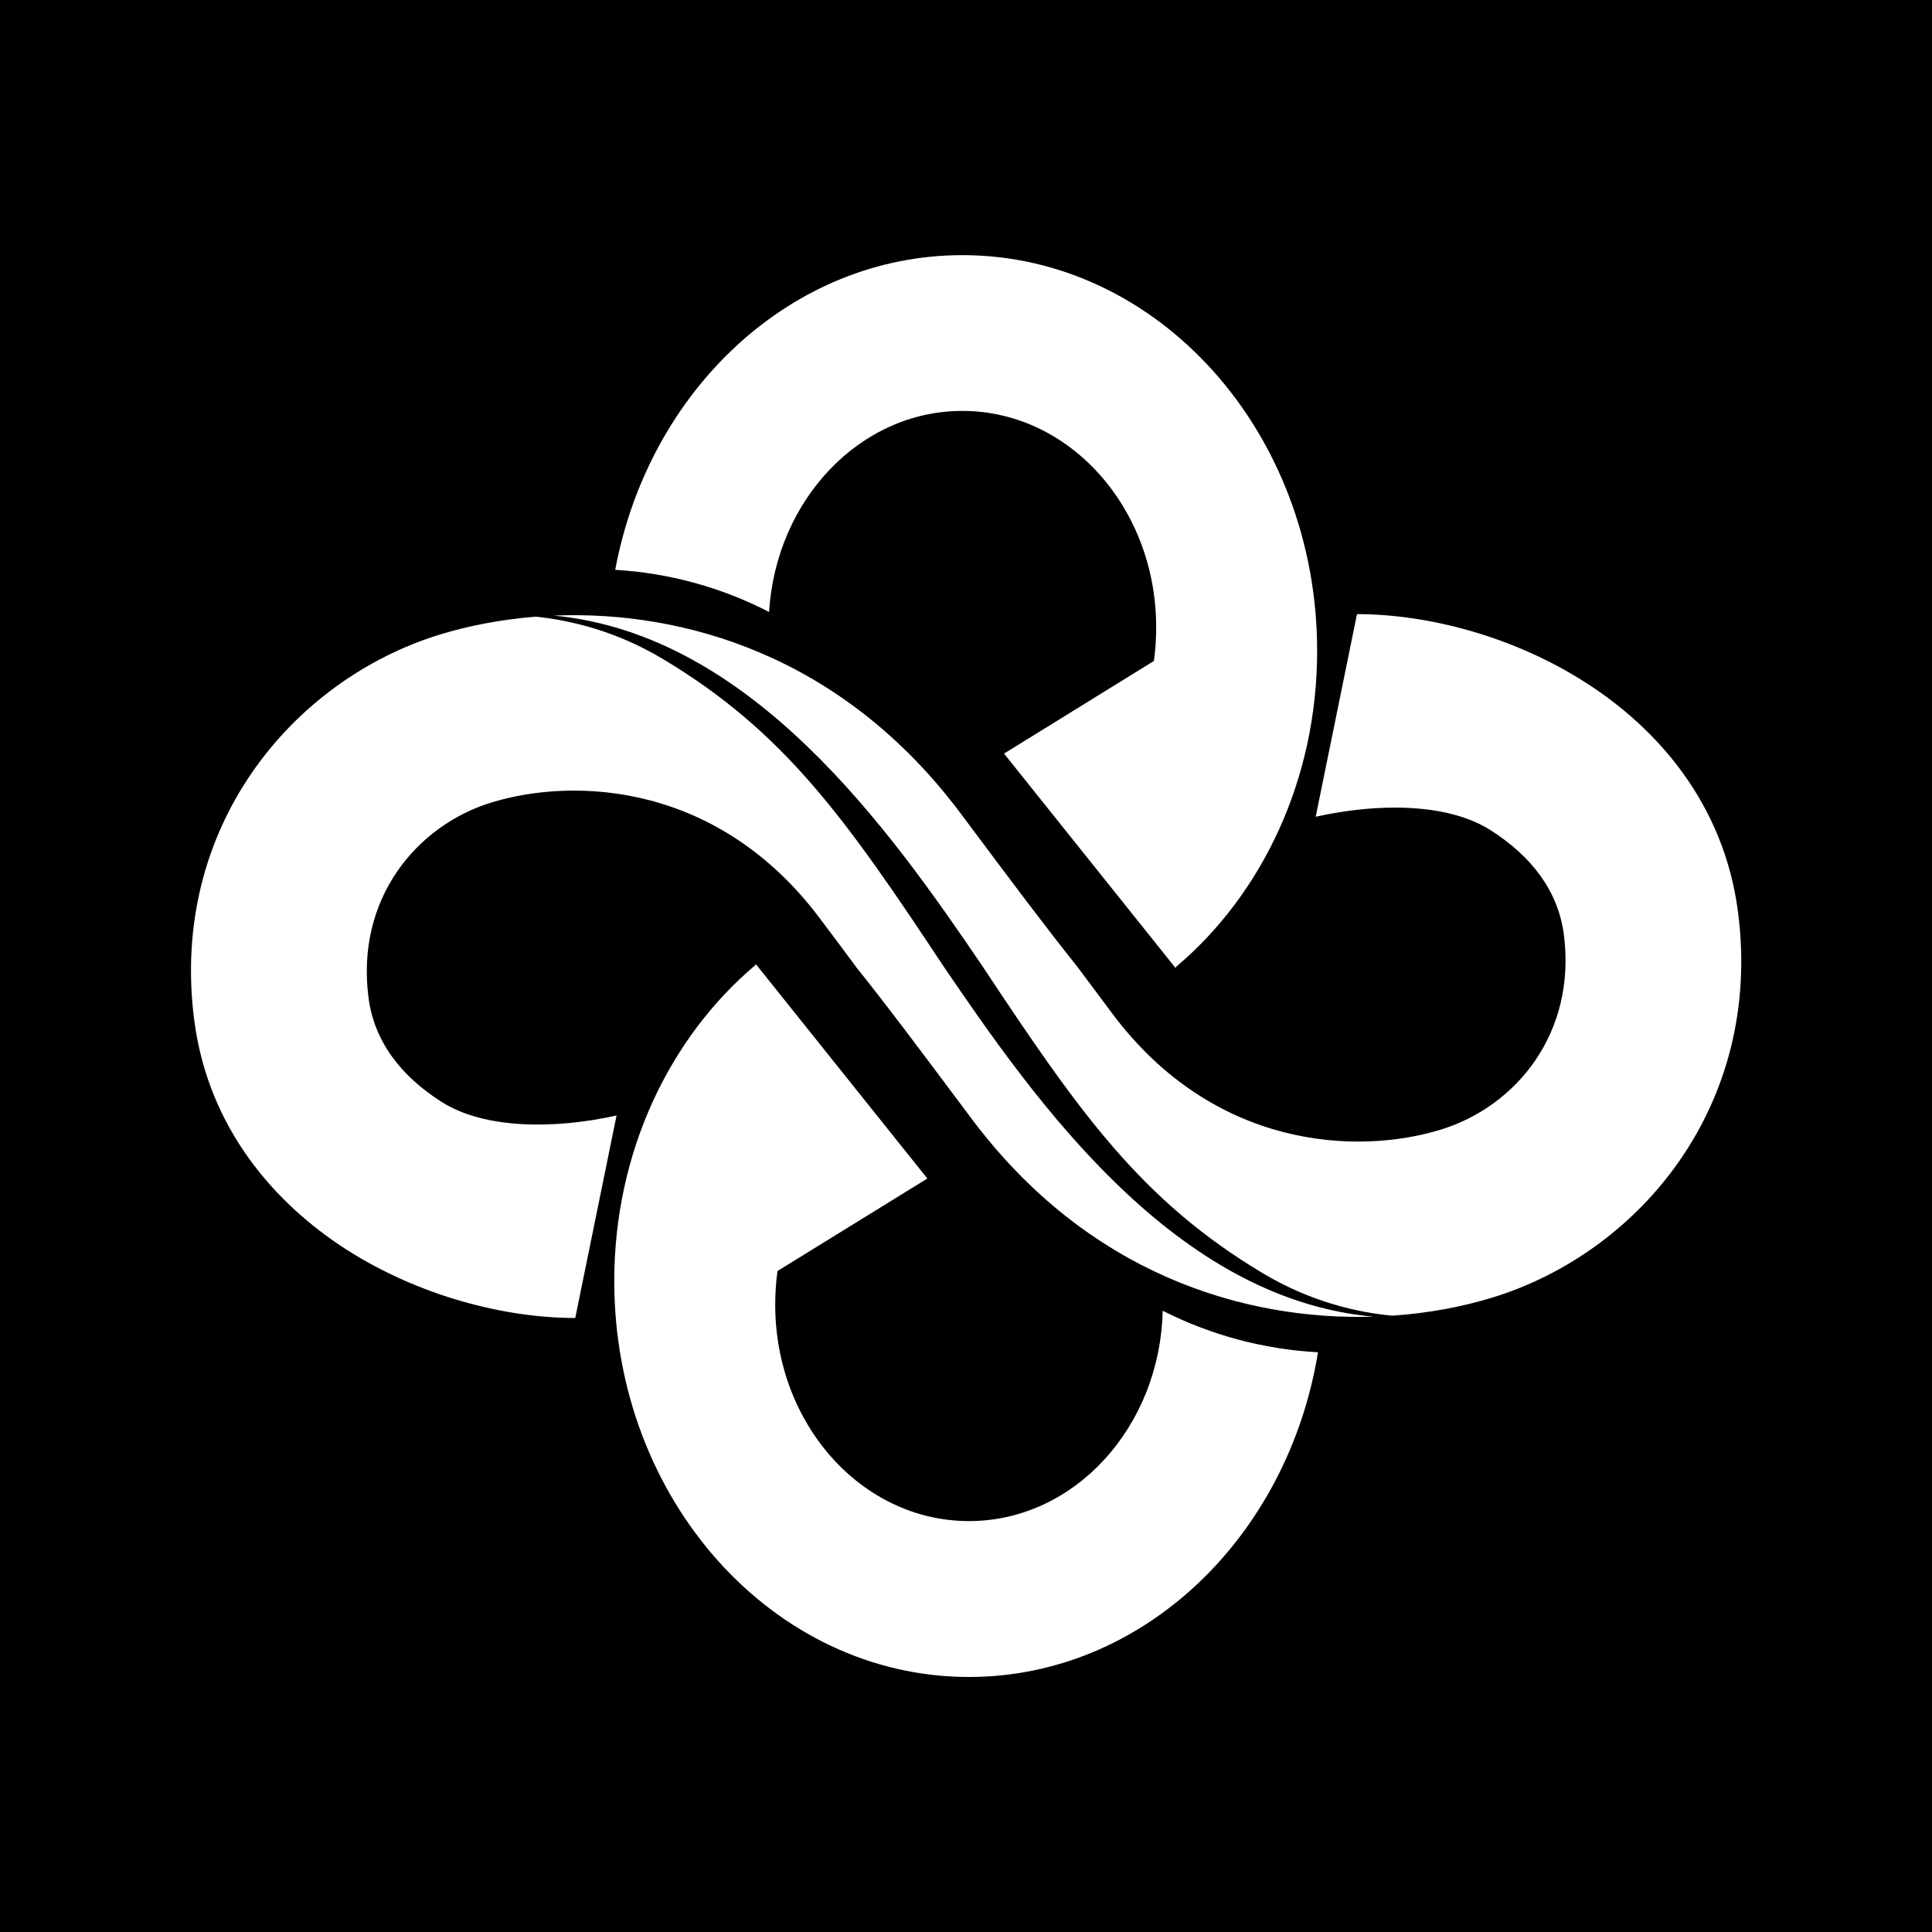
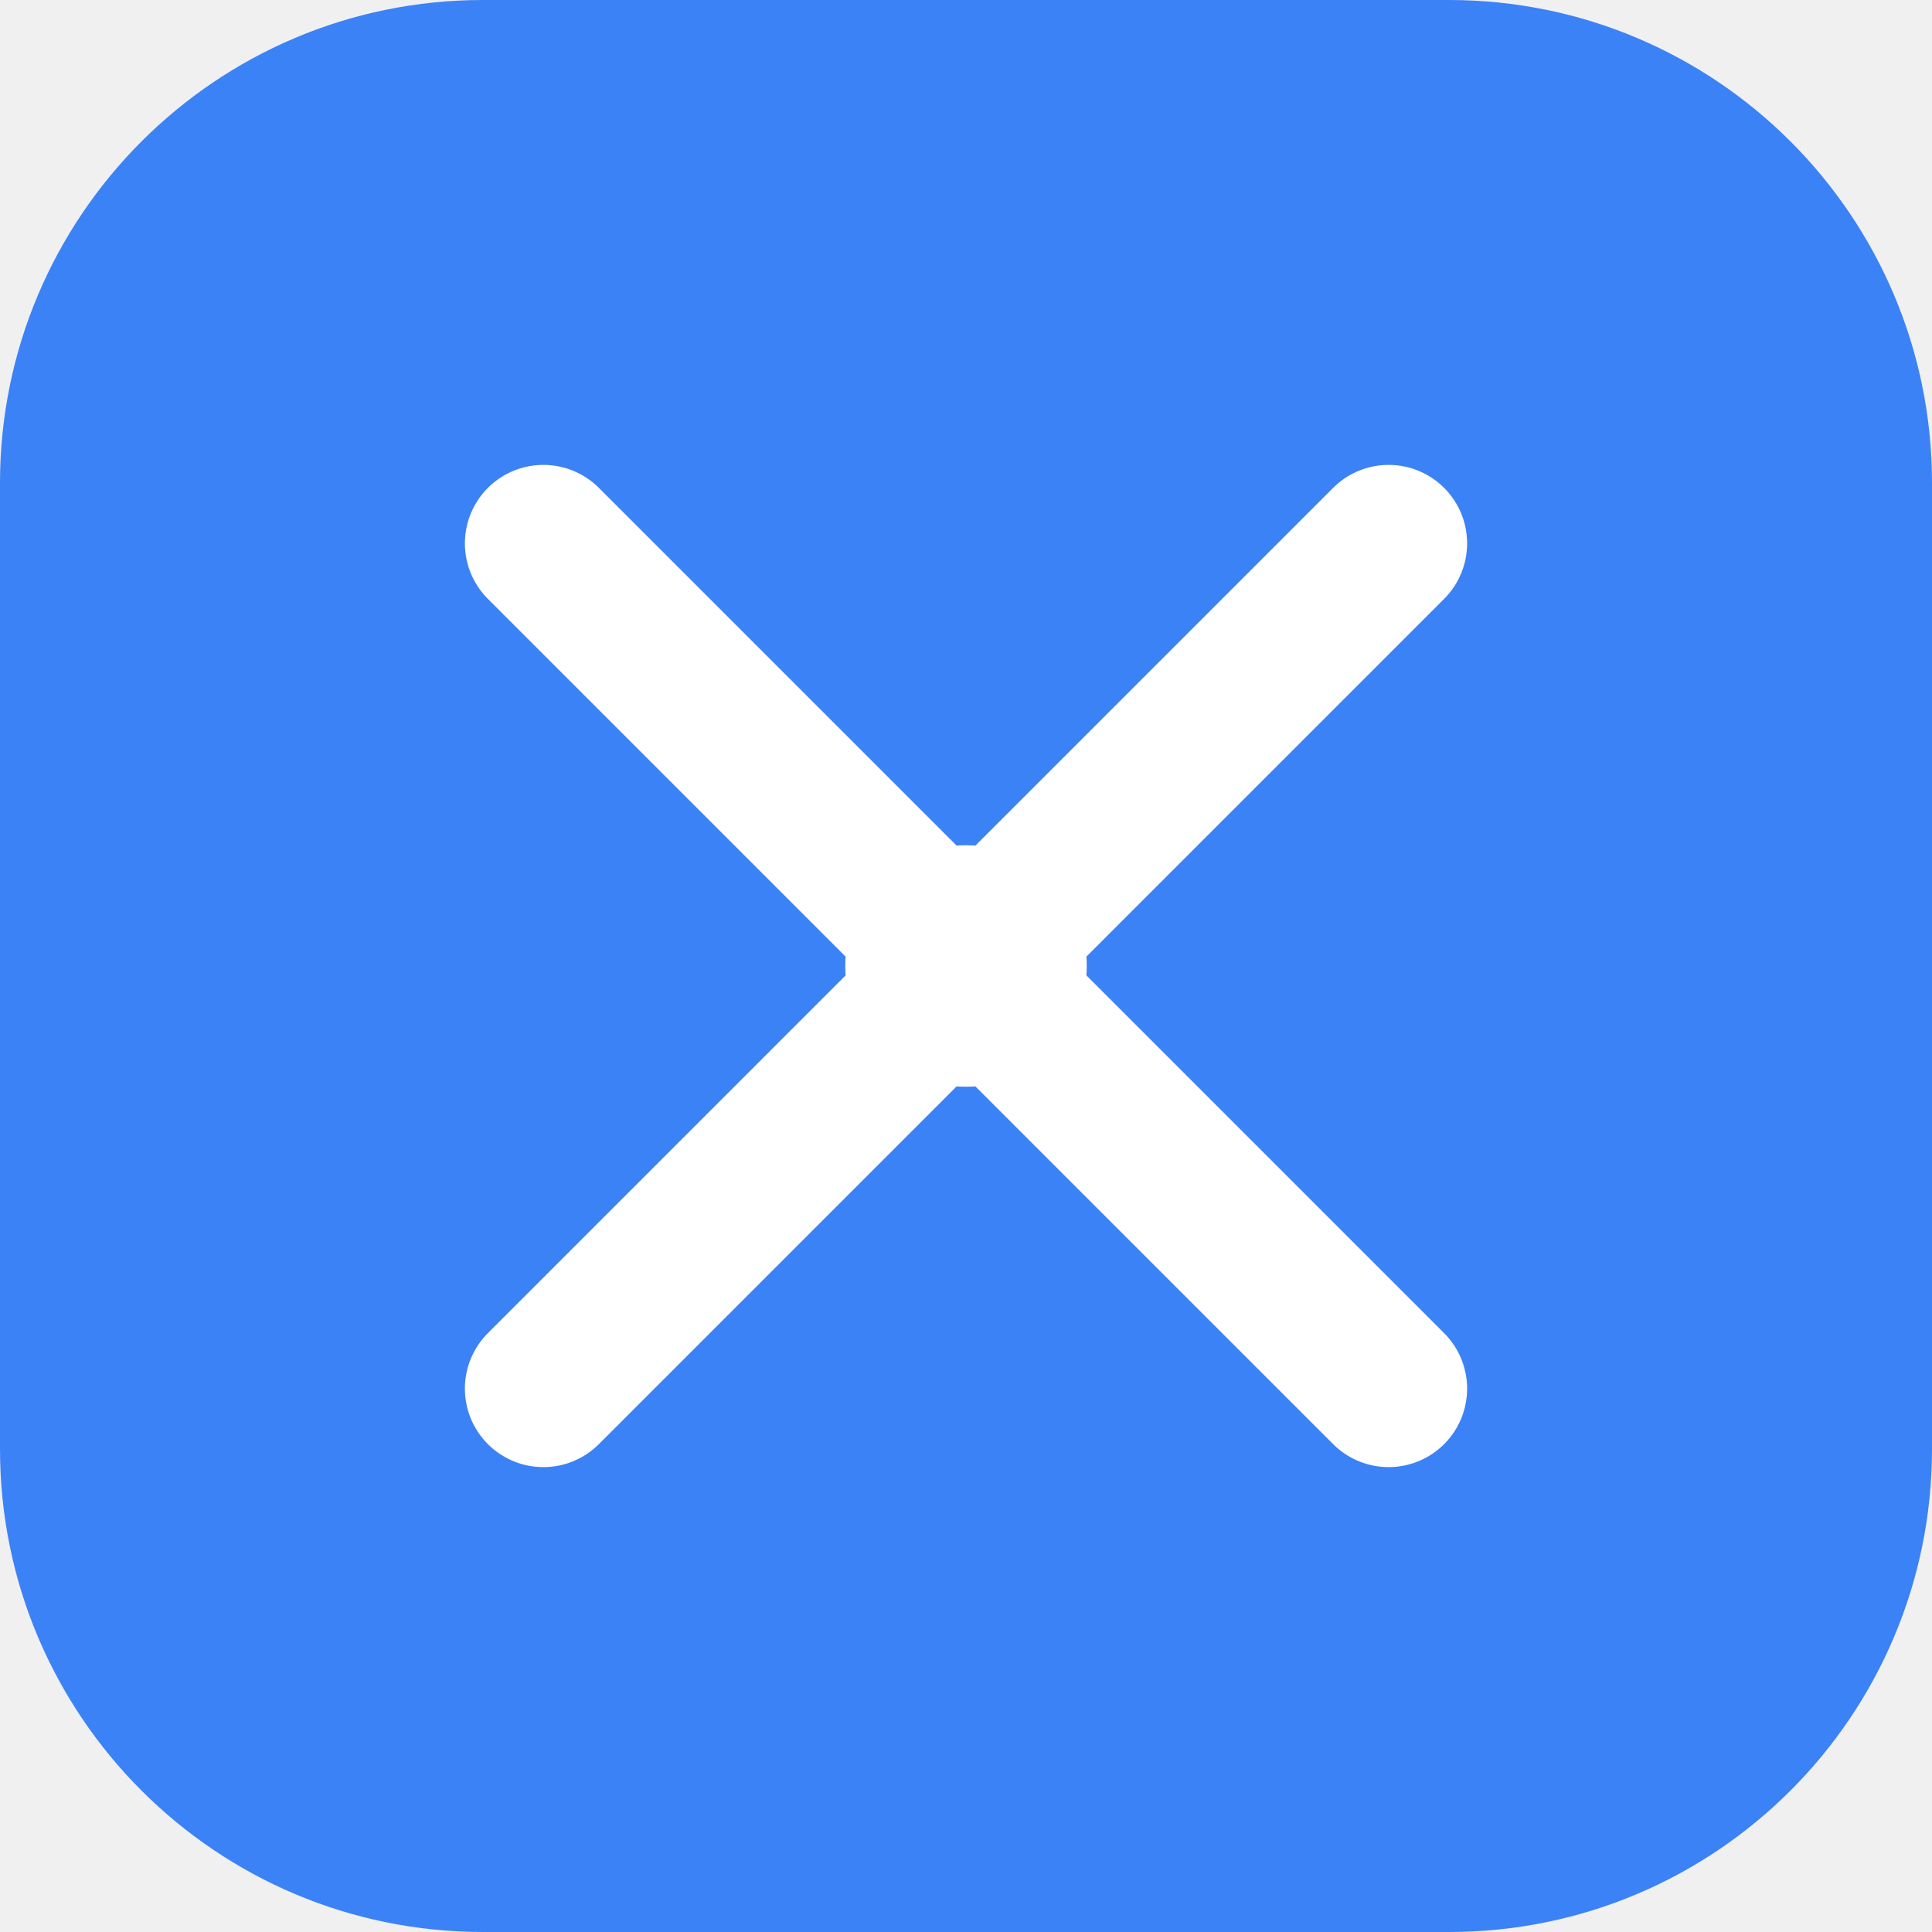
- <svg xmlns="http://www.w3.org/2000/svg" width="16" height="16" viewBox="0 0 16 16" fill="none">
-   <g clip-path="url(#clip0_121_6473)">
-     <path d="M16 0H0V16H16V0Z" fill="black" />
-     <path fill-rule="evenodd" clip-rule="evenodd" d="M5.095 4.719C5.372 3.231 6.554 2.113 7.97 2.113C9.592 2.113 10.908 3.58 10.908 5.391C10.908 6.458 10.45 7.407 9.742 8.005L9.735 8.016L8.315 6.241L9.556 5.474C9.569 5.383 9.575 5.29 9.575 5.195C9.575 4.206 8.857 3.403 7.97 3.403C7.122 3.403 6.427 4.138 6.369 5.068C5.983 4.869 5.552 4.746 5.095 4.719ZM4.438 5.107C4.147 5.13 3.878 5.183 3.643 5.255C2.419 5.631 1.4 6.855 1.609 8.452C1.726 9.343 2.274 9.969 2.878 10.354C3.472 10.731 4.175 10.915 4.764 10.915L5.106 9.238C4.593 9.352 4.014 9.352 3.658 9.126C3.313 8.907 3.098 8.618 3.052 8.263C2.945 7.446 3.447 6.837 4.07 6.646C4.761 6.434 5.951 6.484 6.792 7.609C6.835 7.666 6.877 7.723 6.919 7.778C6.975 7.854 7.03 7.928 7.085 8.001H7.084C7.342 8.322 7.626 8.703 7.965 9.156L8.045 9.263C9.012 10.556 10.31 10.937 11.374 10.904C9.728 10.756 8.582 9.132 7.813 8.001H7.813C7.005 6.781 6.496 6.059 5.489 5.457C5.104 5.226 4.726 5.137 4.438 5.107ZM11.531 10.896C11.24 10.869 10.854 10.781 10.459 10.545C9.453 9.943 8.944 9.221 8.136 8.001H8.136C7.369 6.872 6.226 5.253 4.586 5.098C5.658 5.054 6.978 5.428 7.957 6.738L8.037 6.845C8.376 7.299 8.661 7.68 8.918 8.001H8.918C8.972 8.074 9.028 8.148 9.084 8.223C9.125 8.279 9.168 8.335 9.21 8.392C10.051 9.517 11.241 9.568 11.932 9.355C12.555 9.164 13.057 8.555 12.951 7.738C12.904 7.383 12.689 7.095 12.344 6.875C11.989 6.649 11.41 6.649 10.896 6.764L11.238 5.086C11.827 5.086 12.531 5.27 13.124 5.648C13.729 6.032 14.276 6.658 14.393 7.549C14.602 9.147 13.584 10.37 12.359 10.746C12.115 10.821 11.834 10.875 11.531 10.896ZM8.025 13.888C9.467 13.888 10.666 12.728 10.915 11.199C10.454 11.174 10.018 11.052 9.629 10.855C9.606 11.821 8.896 12.597 8.025 12.597C7.138 12.597 6.42 11.795 6.42 10.805C6.42 10.71 6.426 10.617 6.439 10.526L7.68 9.76L6.26 7.985L6.253 7.995C5.545 8.593 5.087 9.542 5.087 10.609C5.087 12.42 6.403 13.888 8.025 13.888Z" fill="white" />
-   </g>
-   <defs>
-     <clipPath id="clip0_121_6473">
-       <rect width="16" height="16" fill="white" />
-     </clipPath>
-   </defs>
+ <svg xmlns="http://www.w3.org/2000/svg" viewBox="0 0 16 16" fill="none">
+   <rect width="16" height="16" rx="4" fill="#3B82F6" />
+   <path d="M4.5 4.5L8 8L11.5 4.5" stroke="#FFFFFF" stroke-width="1.3" stroke-linecap="round" stroke-linejoin="round" />
+   <path d="M11.5 11.5L8 8L4.5 11.5" stroke="#FFFFFF" stroke-width="1.3" stroke-linecap="round" stroke-linejoin="round" />
+   <circle cx="8" cy="8" r="1" fill="#FFFFFF" />
</svg>
